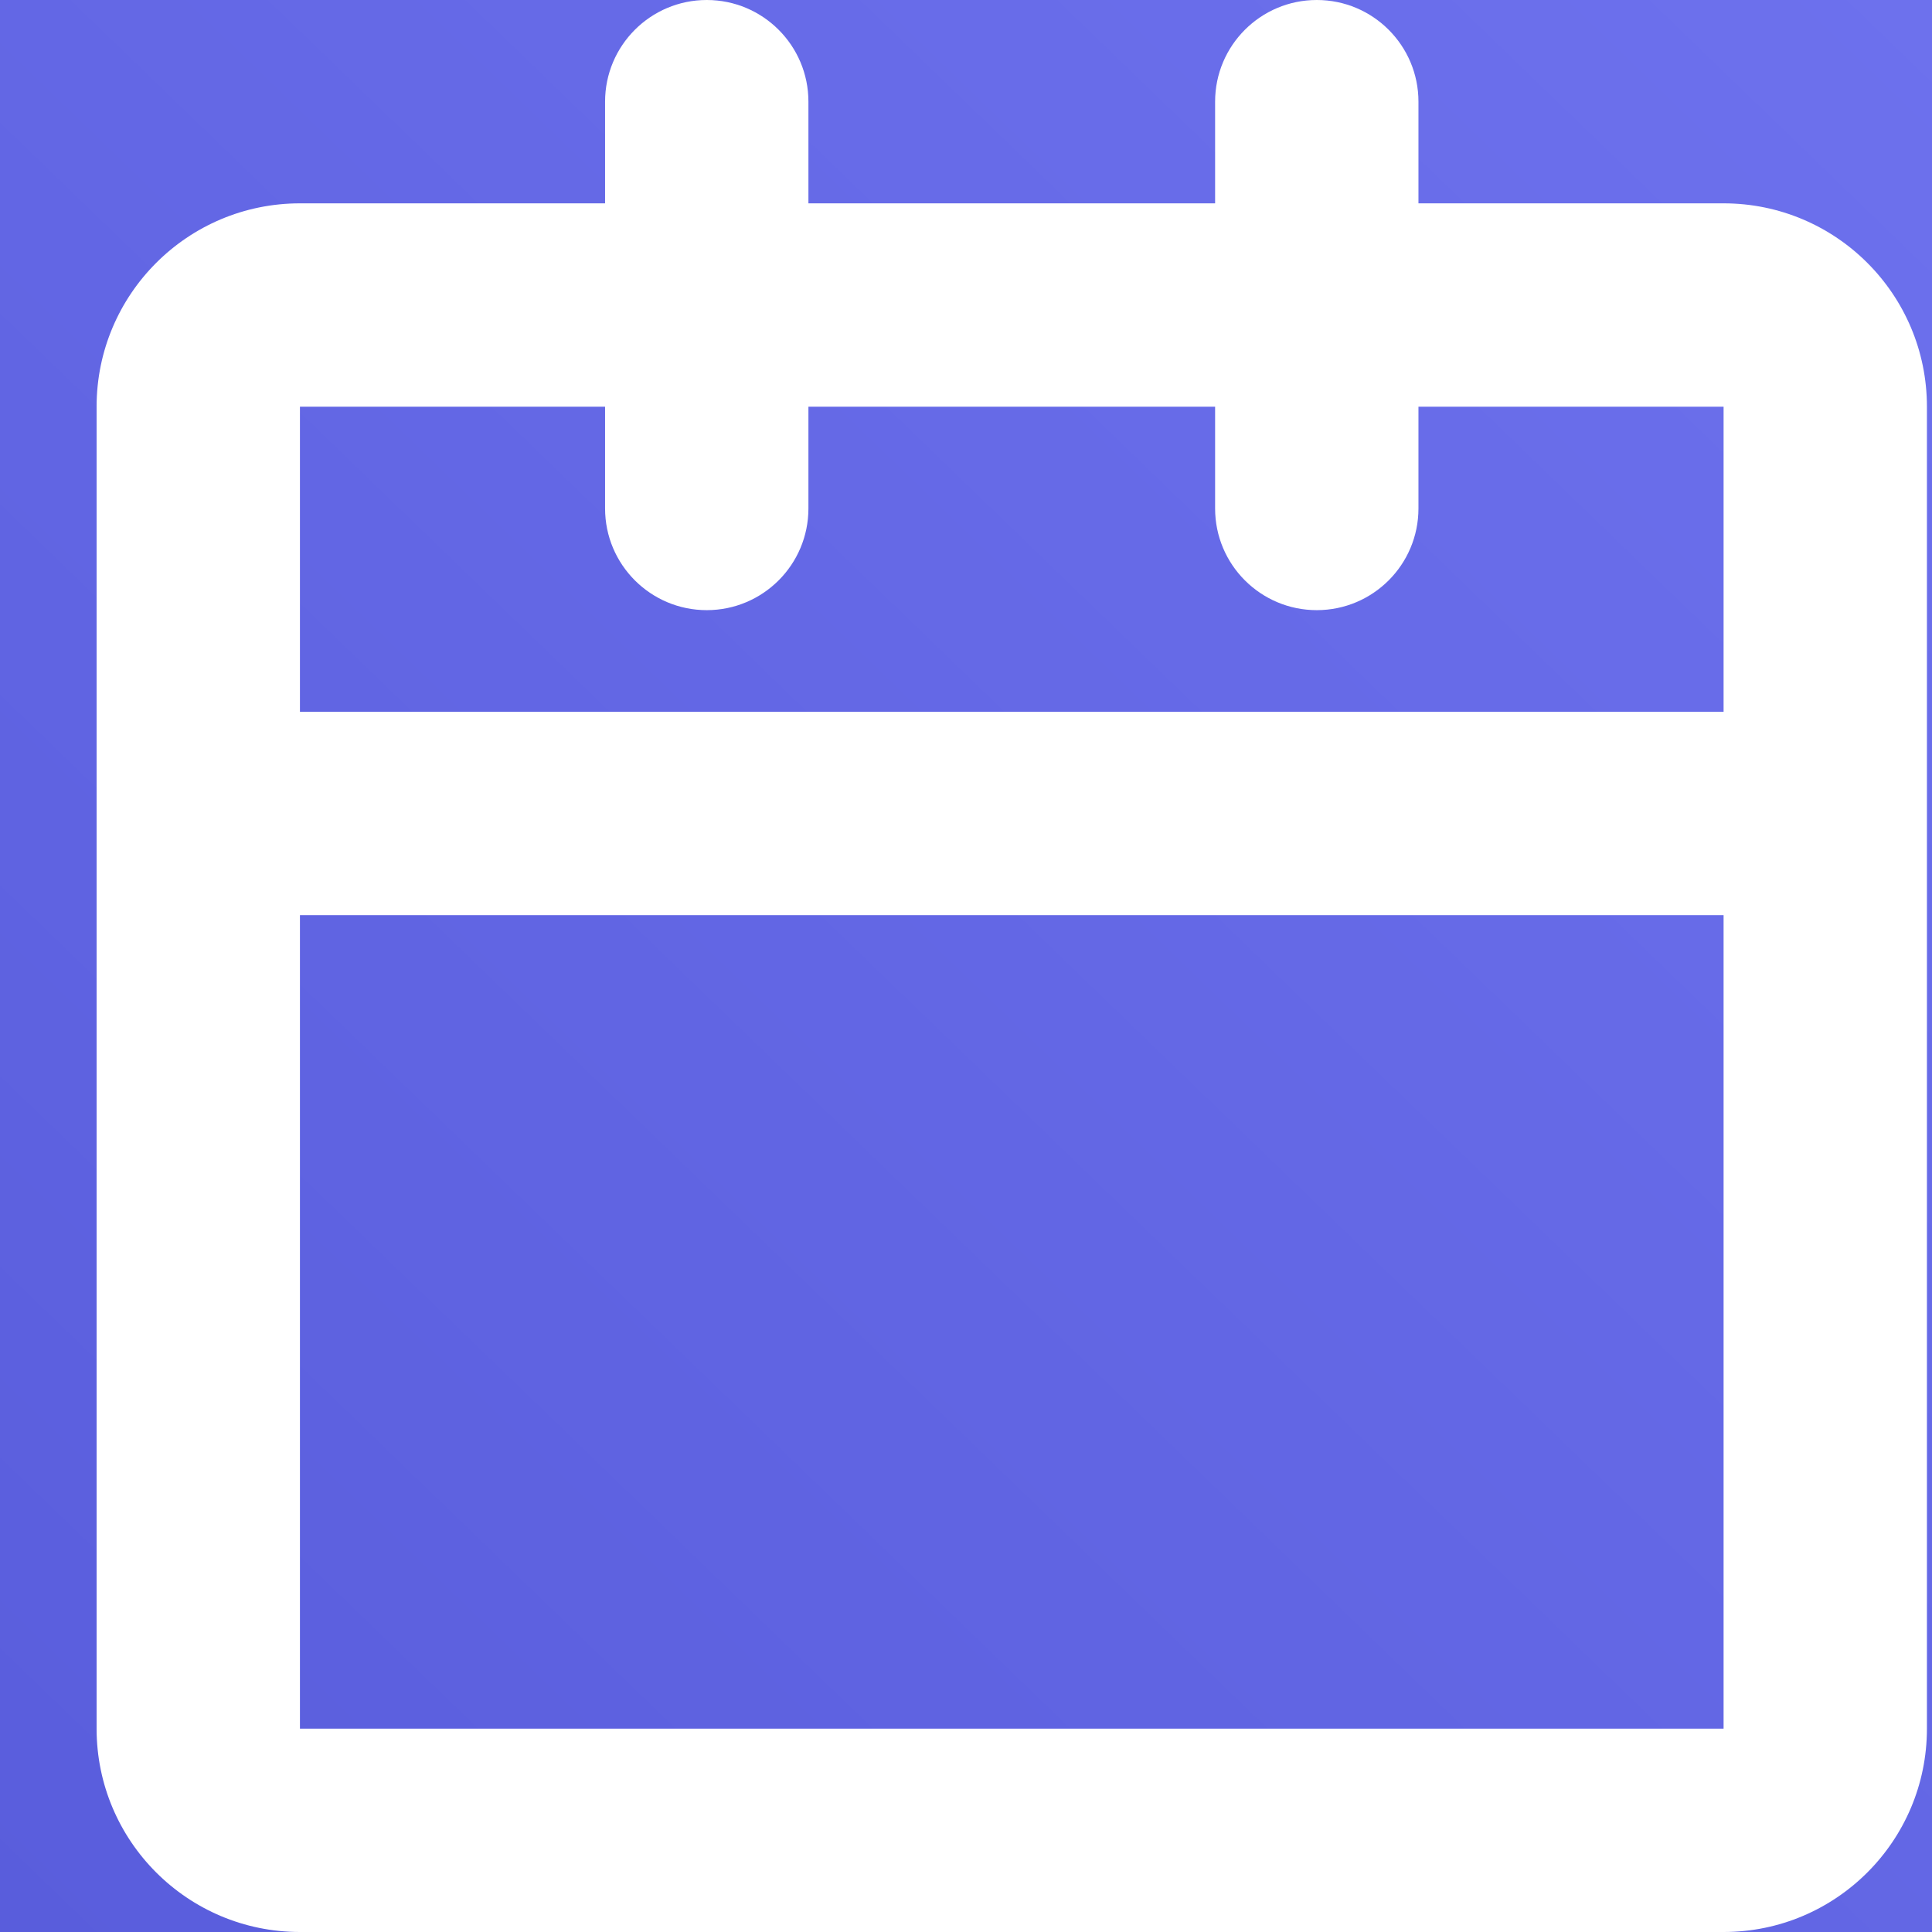
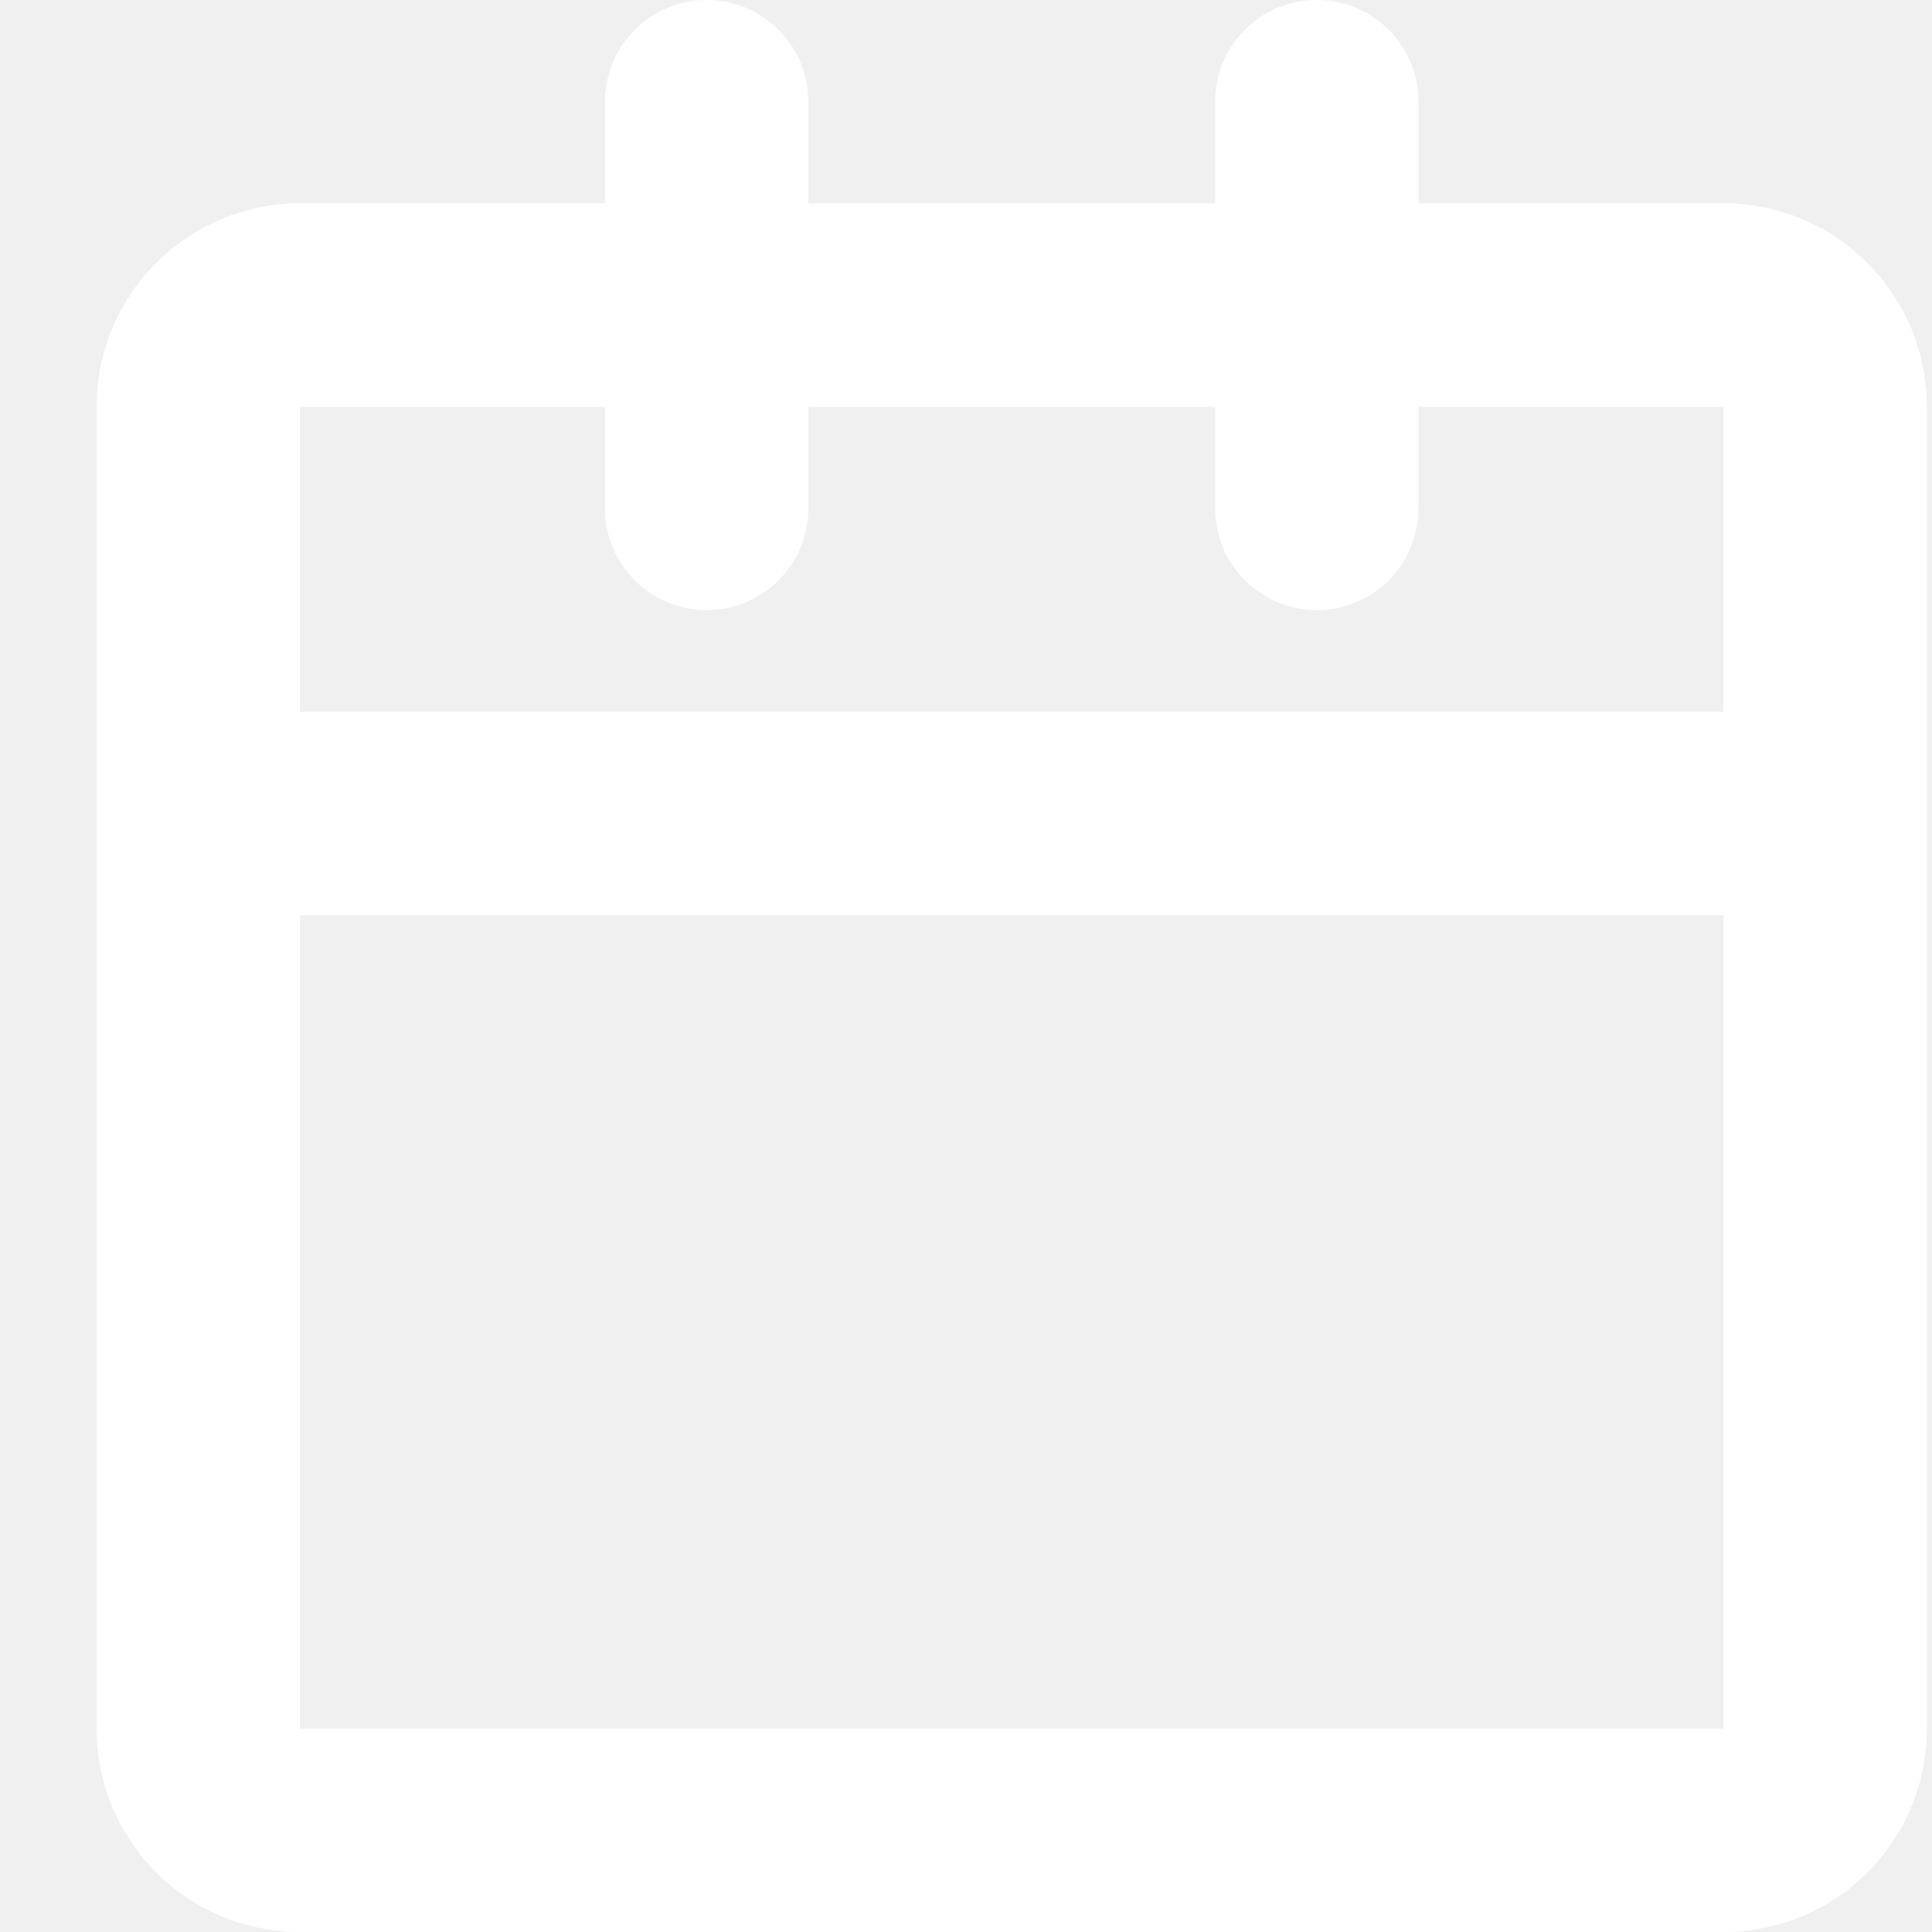
- <svg xmlns="http://www.w3.org/2000/svg" width="16" height="16" viewBox="0 0 16 16" fill="none">
-   <g clip-path="url(#clip0_8091_49546)">
-     <rect width="16" height="16" fill="url(#paint0_linear_8091_49546)" />
-     <path d="M5.853 0C6.318 0 6.695 0.377 6.695 0.842V1.684H10.063V0.842C10.063 0.377 10.44 0 10.905 0C11.37 0 11.747 0.377 11.747 0.842V1.684H14.274C15.204 1.684 15.958 2.438 15.958 3.368V14.316C15.958 15.246 15.204 16 14.274 16H2.484C1.554 16 0.8 15.246 0.8 14.316V3.368C0.8 2.438 1.554 1.684 2.484 1.684H5.011V0.842C5.011 0.377 5.388 0 5.853 0ZM5.011 3.368H2.484V5.895H14.274V3.368H11.747V4.211C11.747 4.676 11.37 5.053 10.905 5.053C10.44 5.053 10.063 4.676 10.063 4.211V3.368H6.695V4.211C6.695 4.676 6.318 5.053 5.853 5.053C5.388 5.053 5.011 4.676 5.011 4.211V3.368ZM14.274 7.579H2.484V14.316H14.274V7.579Z" fill="white" />
+ <svg xmlns="http://www.w3.org/2000/svg" width="20" height="20" viewBox="0 0 20 20" fill="none">
+   <g clip-path="url(#clip0_8091_32315)">
+     <path d="M7.316 0C7.897 0 8.368 0.471 8.368 1.053V2.105H12.579V1.053C12.579 0.471 13.05 0 13.632 0C14.213 0 14.684 0.471 14.684 1.053V2.105H17.842C19.005 2.105 19.947 3.048 19.947 4.211V17.895C19.947 19.058 19.005 20 17.842 20H3.105C1.943 20 1 19.058 1 17.895V4.211C1 3.048 1.943 2.105 3.105 2.105H6.263V1.053C6.263 0.471 6.734 0 7.316 0ZM6.263 4.211H3.105V7.368H17.842V4.211H14.684V5.263C14.684 5.845 14.213 6.316 13.632 6.316C13.05 6.316 12.579 5.845 12.579 5.263V4.211H8.368V5.263C8.368 5.845 7.897 6.316 7.316 6.316C6.734 6.316 6.263 5.845 6.263 5.263V4.211ZM17.842 9.474H3.105V17.895H17.842V9.474Z" fill="white" />
  </g>
  <defs>
-     <linearGradient id="paint0_linear_8091_49546" x1="17.727" y1="2.83989e-07" x2="1.174" y2="17.134" gradientUnits="userSpaceOnUse">
-       <stop stop-color="#6E72EE" />
-       <stop offset="1" stop-color="#595DDC" />
-     </linearGradient>
-     <clipPath id="clip0_8091_49546">
-       <rect width="16" height="16" fill="white" />
+     <clipPath id="clip0_8091_32315">
+       <rect width="20" height="20" fill="white" />
    </clipPath>
  </defs>
</svg>
